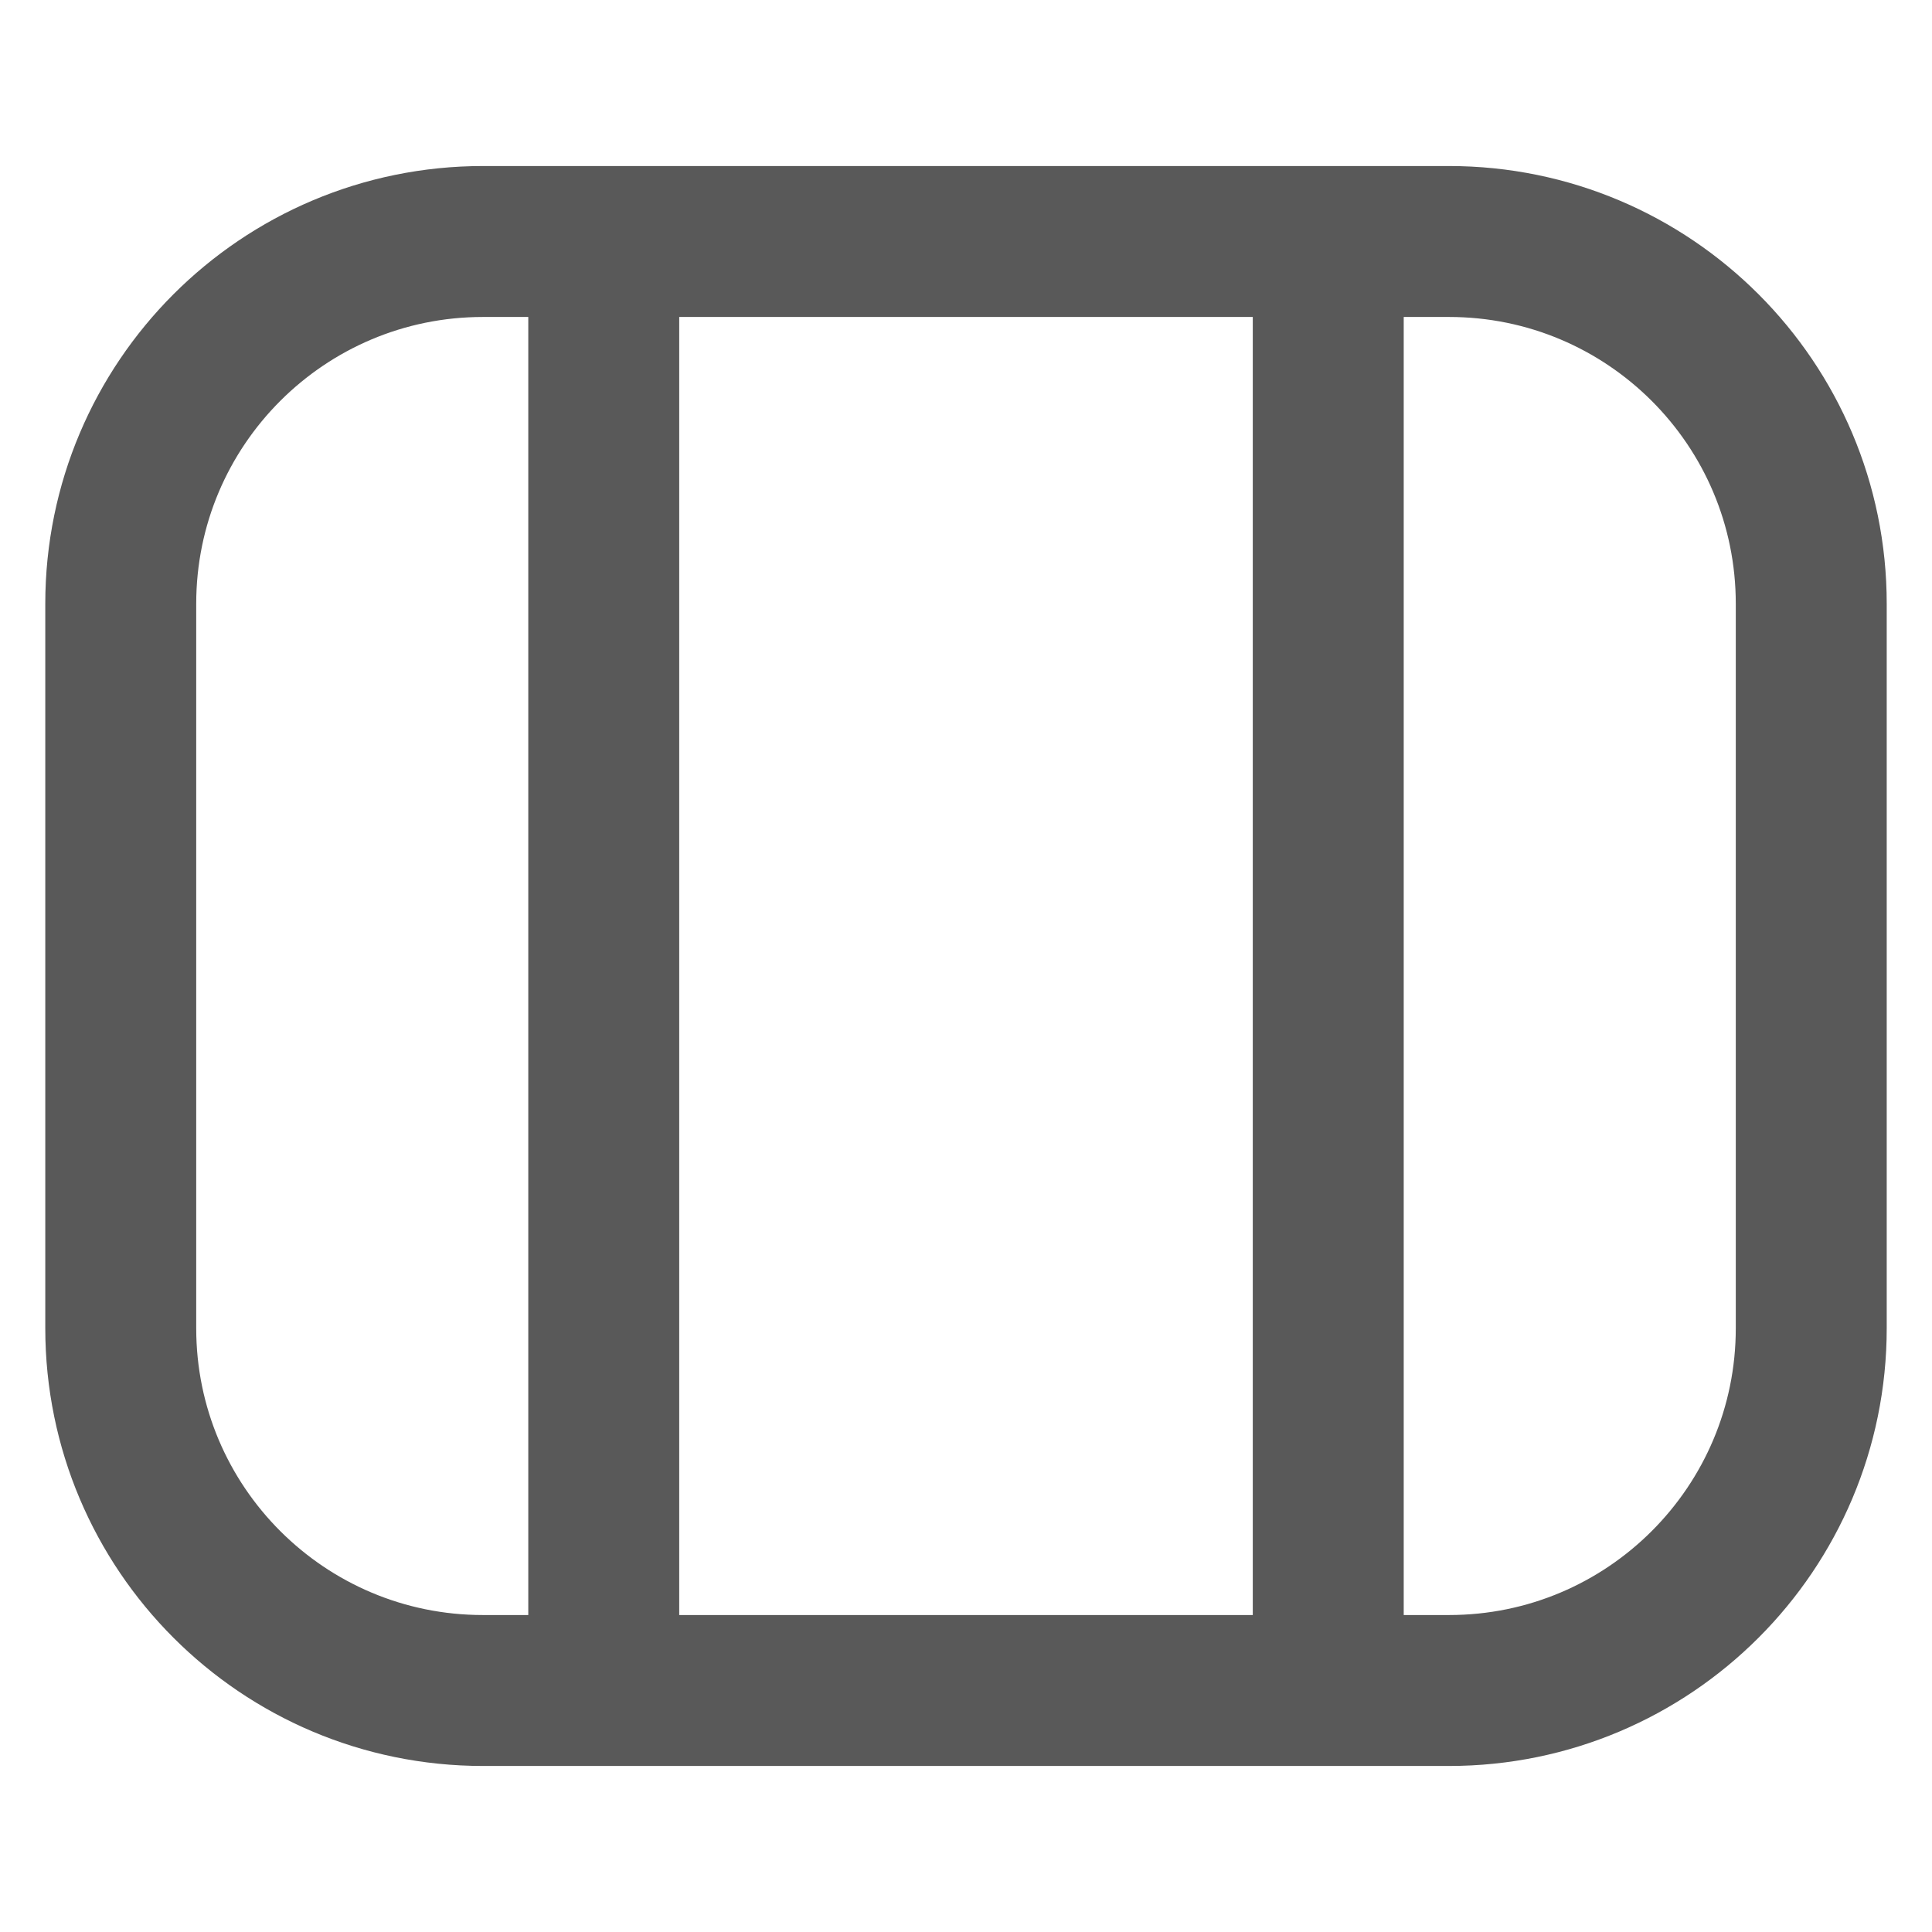
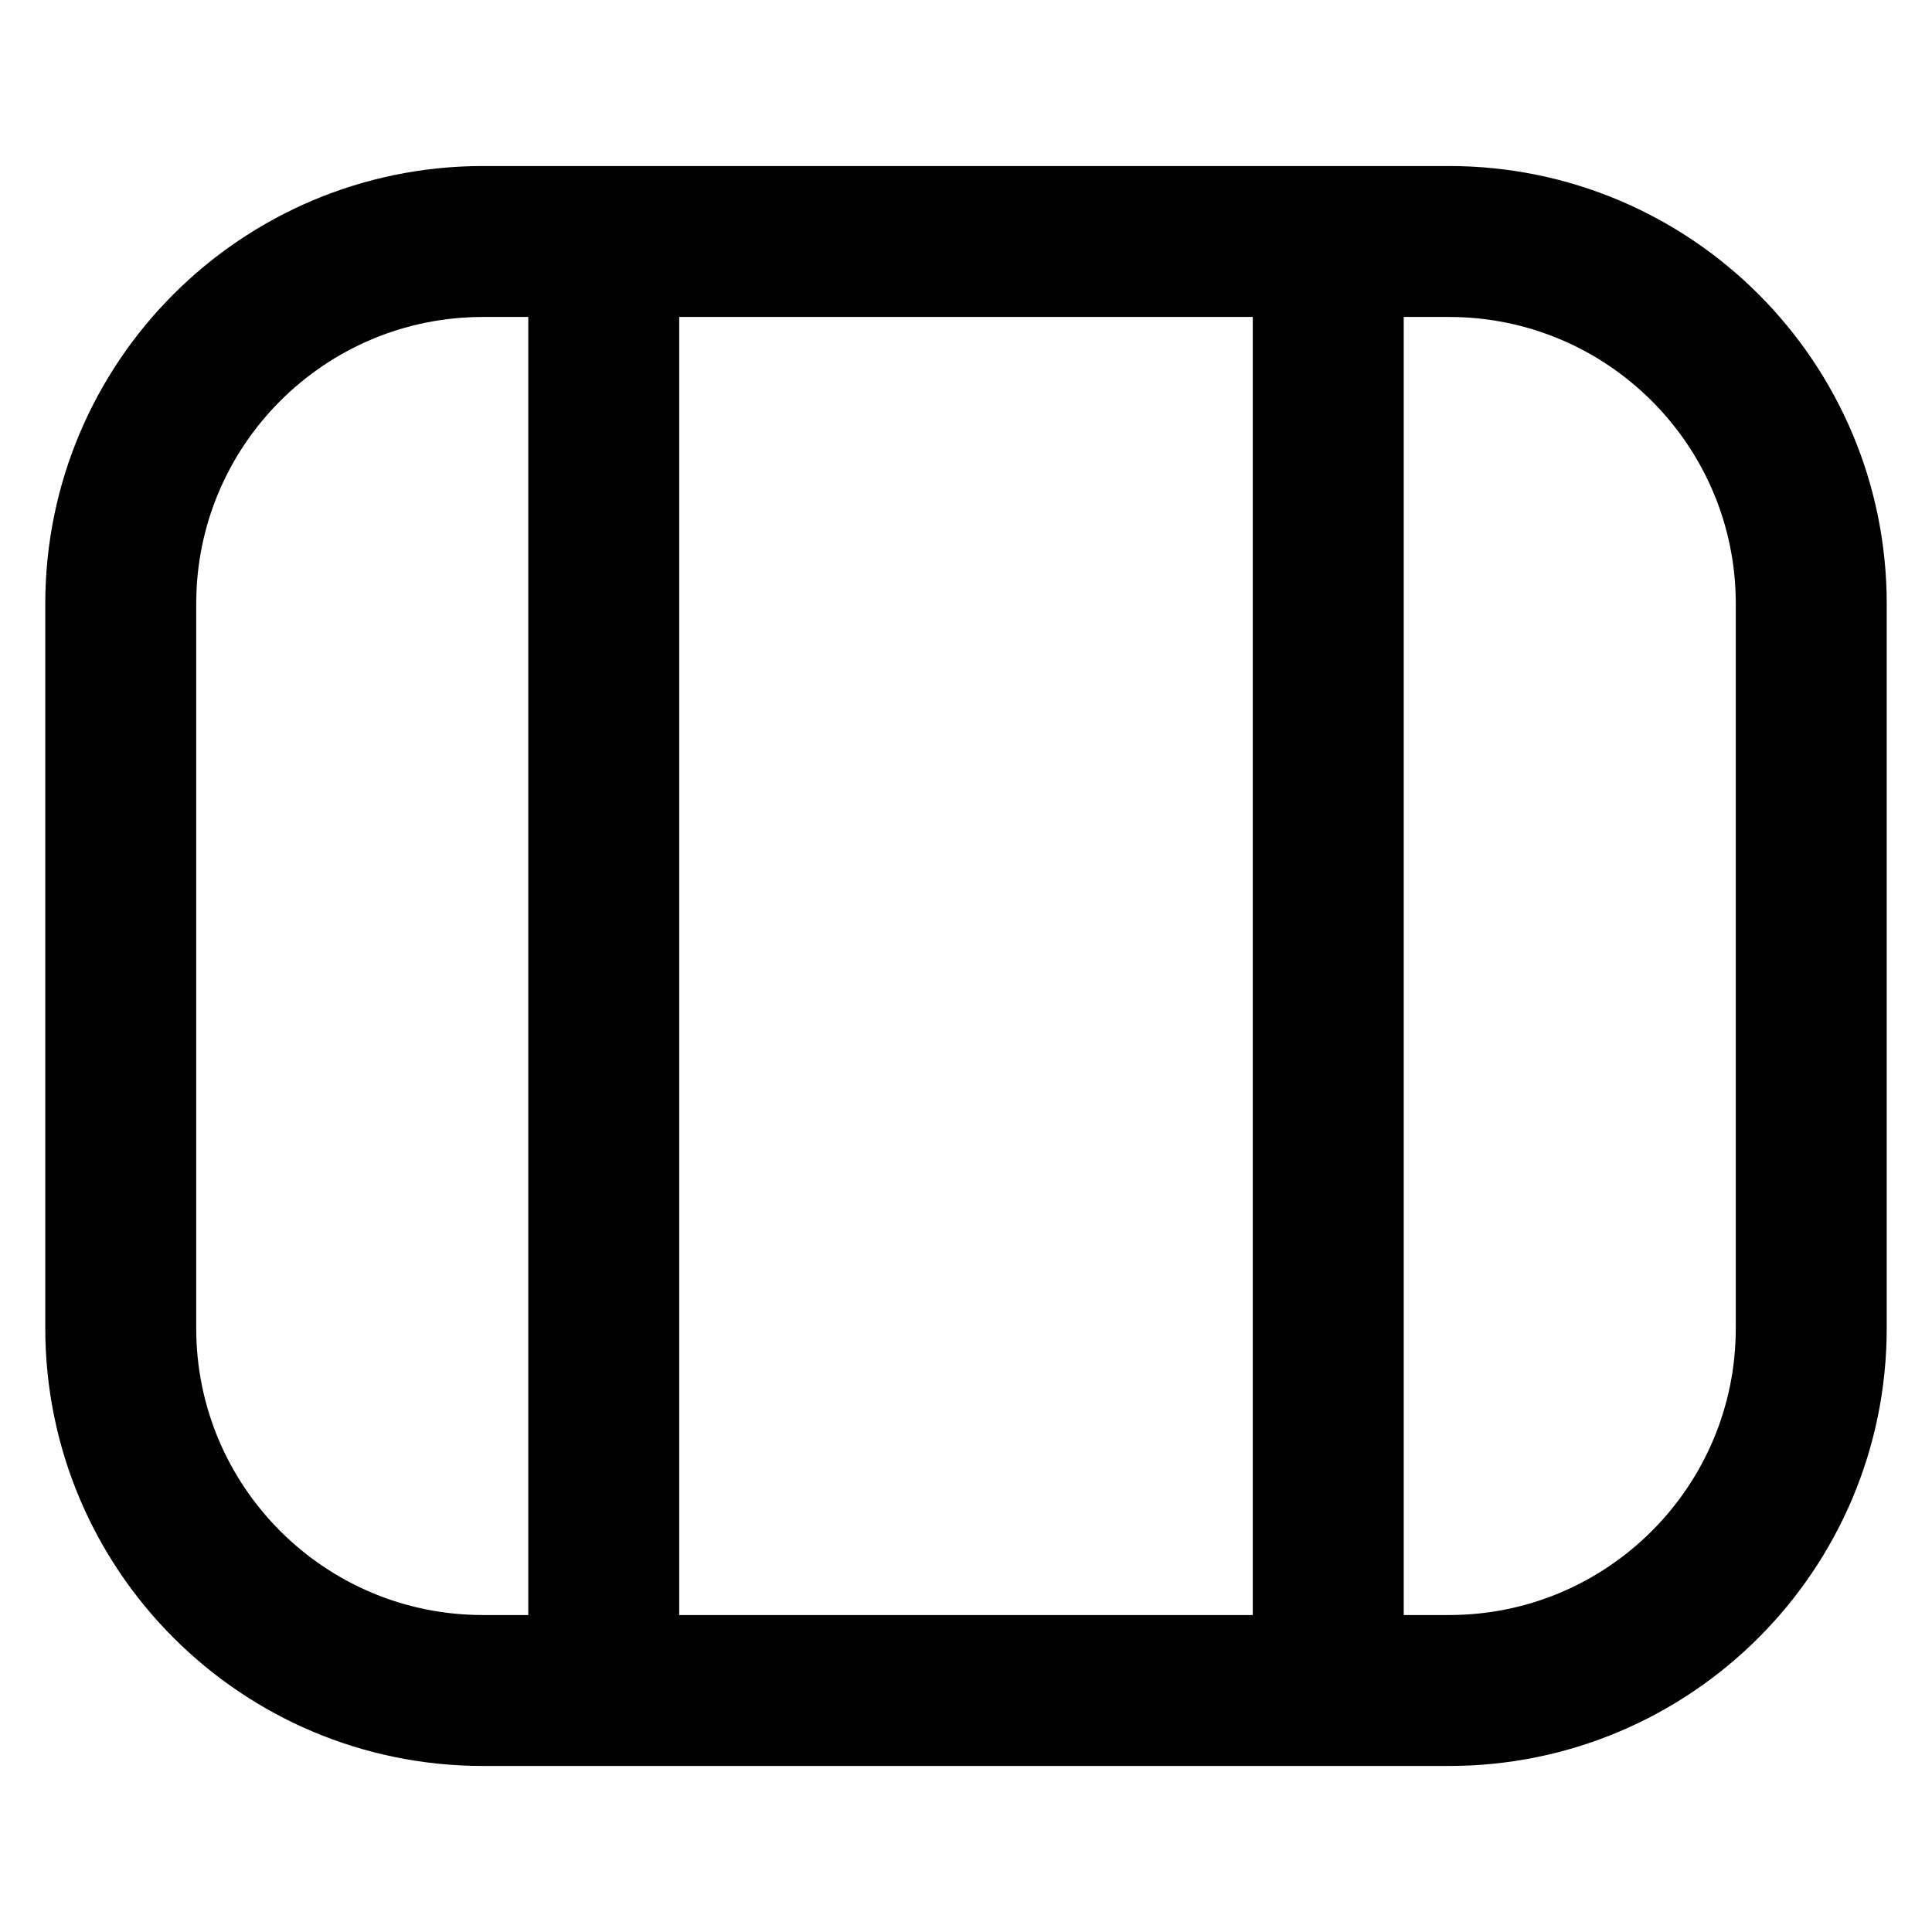
<svg xmlns="http://www.w3.org/2000/svg" width="16" height="16" viewBox="0 0 16 16" fill="none">
-   <rect x="1" y="2" width="14" height="12" rx="3" stroke="#595959" stroke-width="1.25" />
-   <path d="M5 2V14" stroke="#595959" stroke-width="1.25" />
-   <path d="M11 2V14" stroke="#595959" stroke-width="1.25" />
+   <rect x="1" y="2" width="14" height="12" rx="3" stroke="currentColor" stroke-width="1.25" />
+   <path d="M5 2V14" stroke="currentColor" stroke-width="1.25" />
+   <path d="M11 2V14" stroke="currentColor" stroke-width="1.25" />
</svg>
